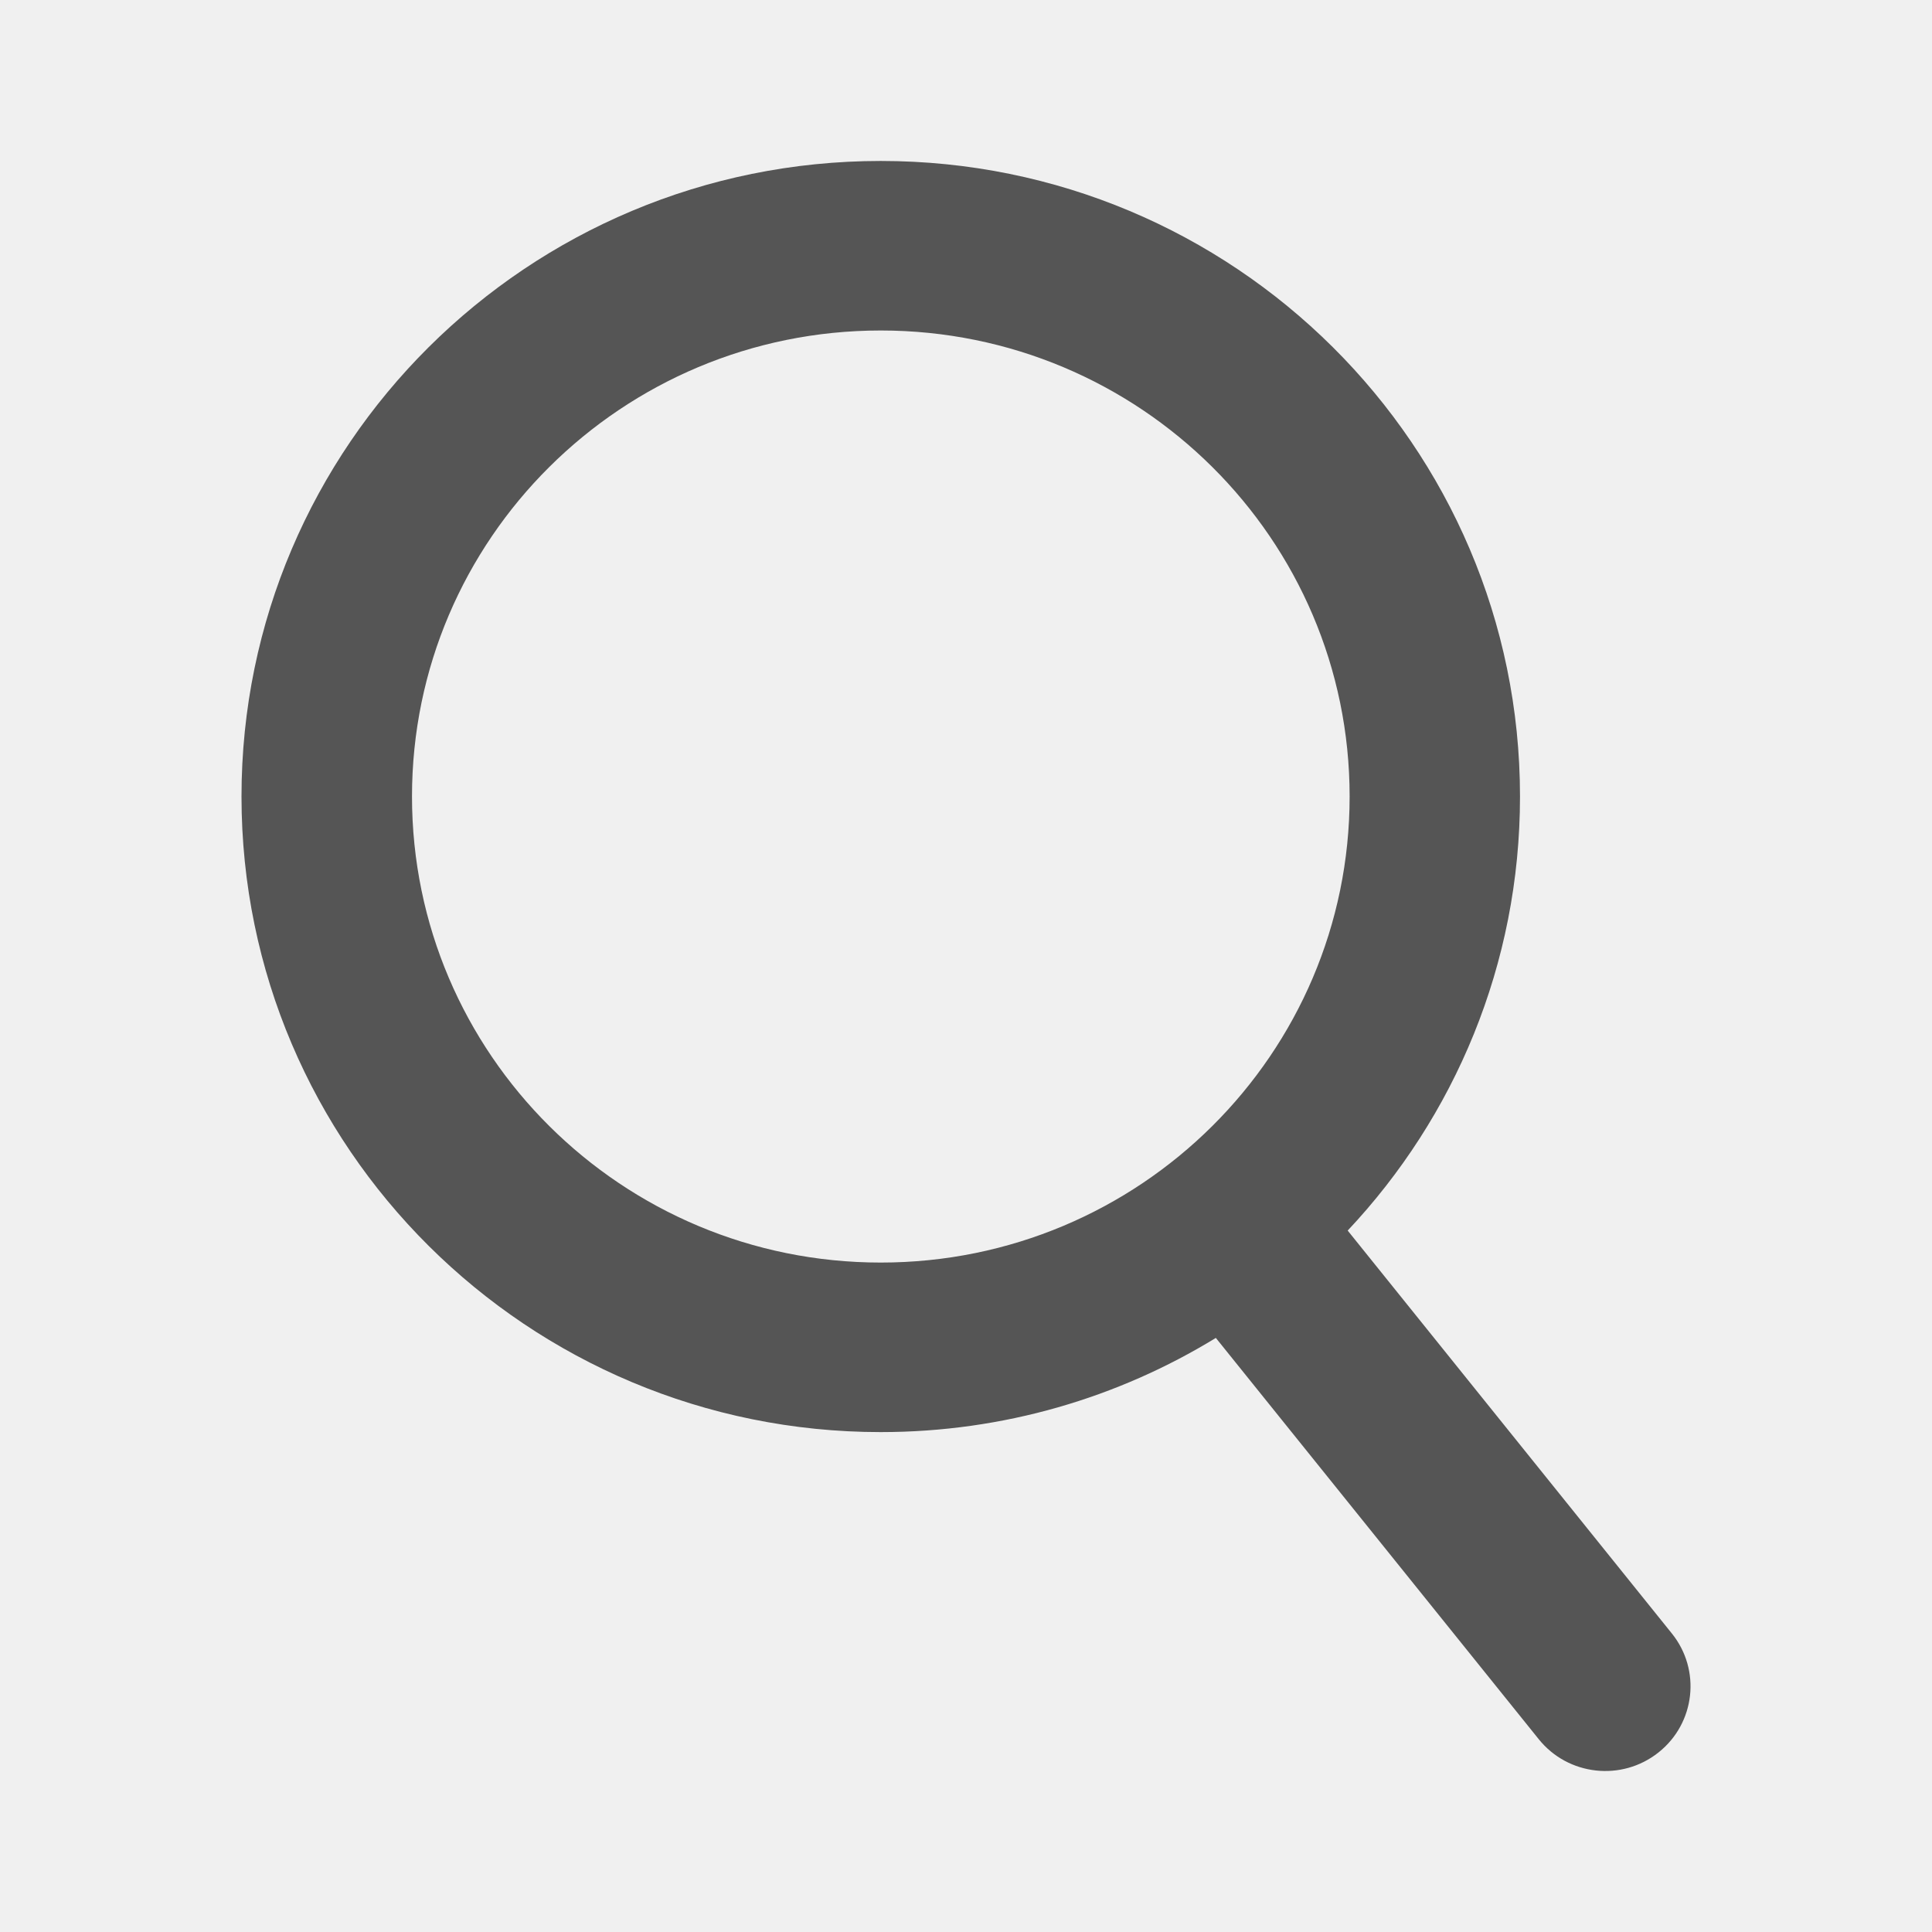
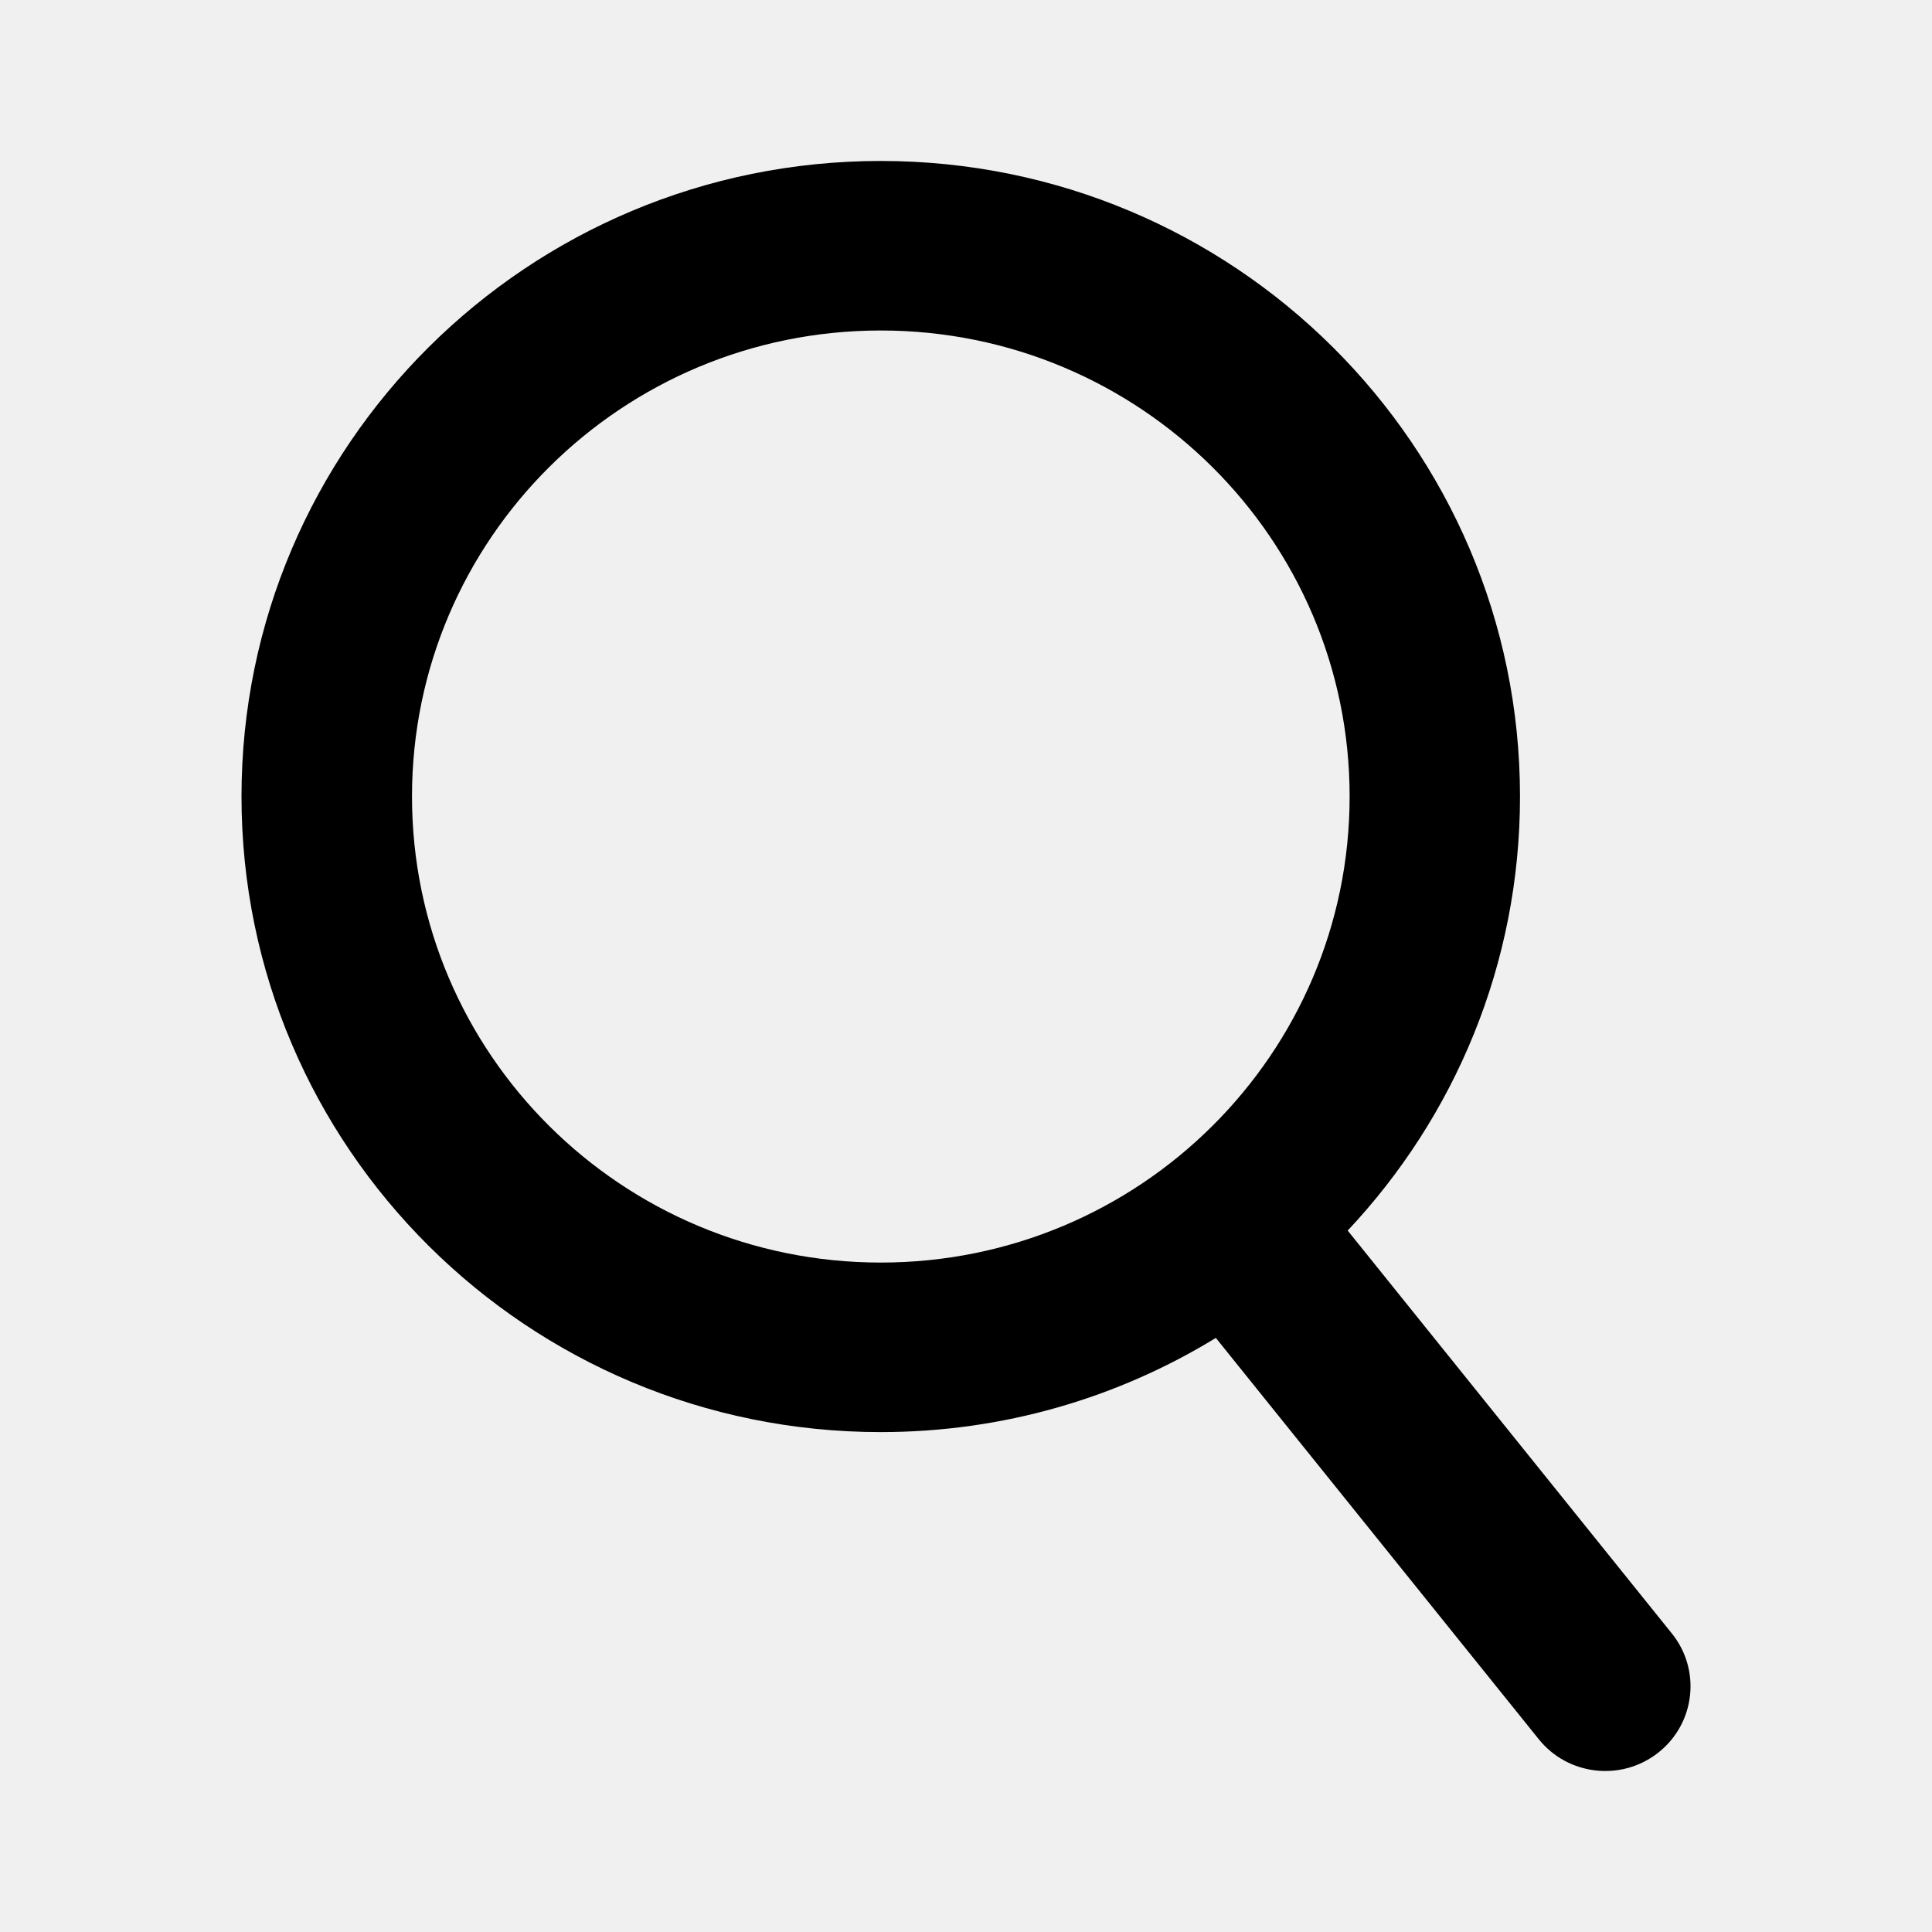
<svg xmlns="http://www.w3.org/2000/svg" width="16" height="16" viewBox="0 0 16 16" fill="none">
  <g clip-path="url(#clip0_12017_73144)">
-     <path fill-rule="evenodd" clip-rule="evenodd" d="M7.294 11.86C4.37 11.86 2 9.503 2 6.596C2 3.69 4.37 1.333 7.294 1.333C10.218 1.333 12.588 3.69 12.588 6.596C12.588 7.986 12.046 9.25 11.161 10.191L13.845 13.527C14.089 13.829 14.04 14.271 13.735 14.513C13.431 14.755 12.986 14.706 12.743 14.403L10.069 11.08C9.262 11.574 8.311 11.86 7.294 11.86ZM7.294 10.456C9.438 10.456 11.177 8.728 11.177 6.596C11.177 4.465 9.438 2.737 7.294 2.737C5.15 2.737 3.412 4.465 3.412 6.596C3.412 8.728 5.15 10.456 7.294 10.456Z" fill="#555555" />
+     <path fill-rule="evenodd" clip-rule="evenodd" d="M7.294 11.86C4.37 11.86 2 9.503 2 6.596C2 3.69 4.37 1.333 7.294 1.333C10.218 1.333 12.588 3.69 12.588 6.596C12.588 7.986 12.046 9.25 11.161 10.191L13.845 13.527C14.089 13.829 14.04 14.271 13.735 14.513C13.431 14.755 12.986 14.706 12.743 14.403L10.069 11.08C9.262 11.574 8.311 11.86 7.294 11.86ZM7.294 10.456C9.438 10.456 11.177 8.728 11.177 6.596C11.177 4.465 9.438 2.737 7.294 2.737C5.15 2.737 3.412 4.465 3.412 6.596C3.412 8.728 5.15 10.456 7.294 10.456Z" fill="currentColor" />
  </g>
  <defs>
    <clipPath id="clip0_12017_73144">
      <rect width="16" height="16" fill="white" />
    </clipPath>
  </defs>
</svg>
